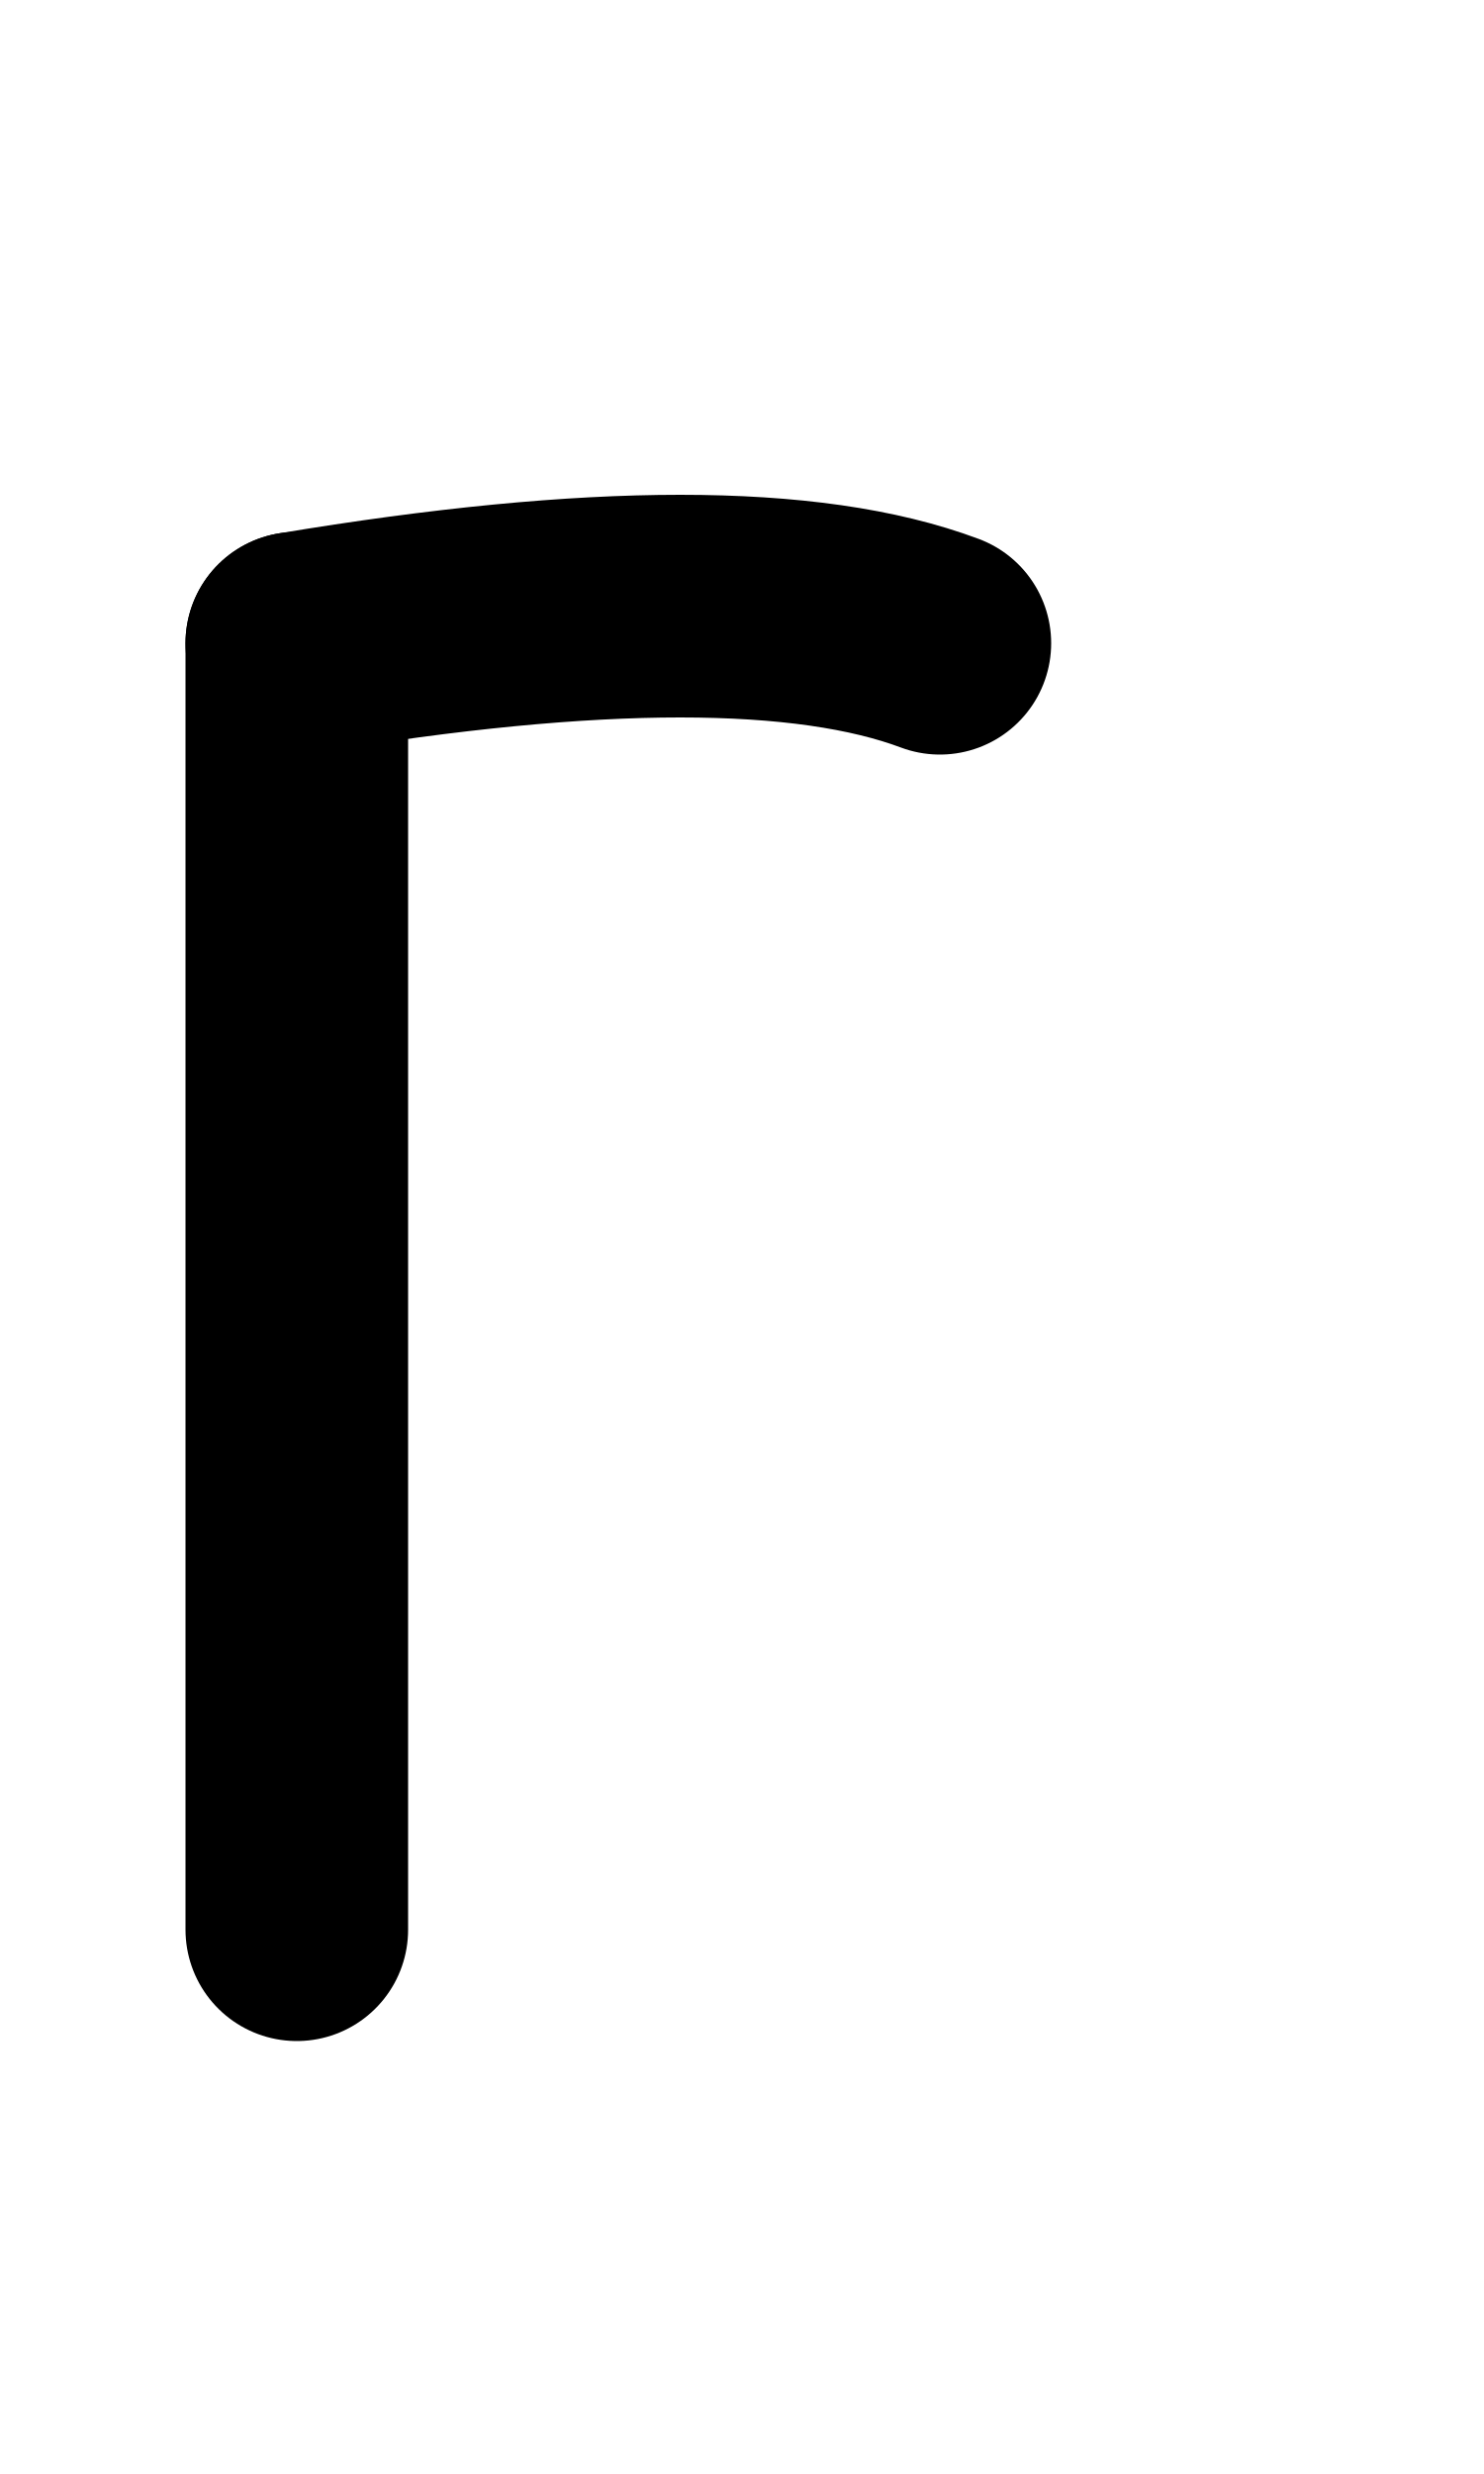
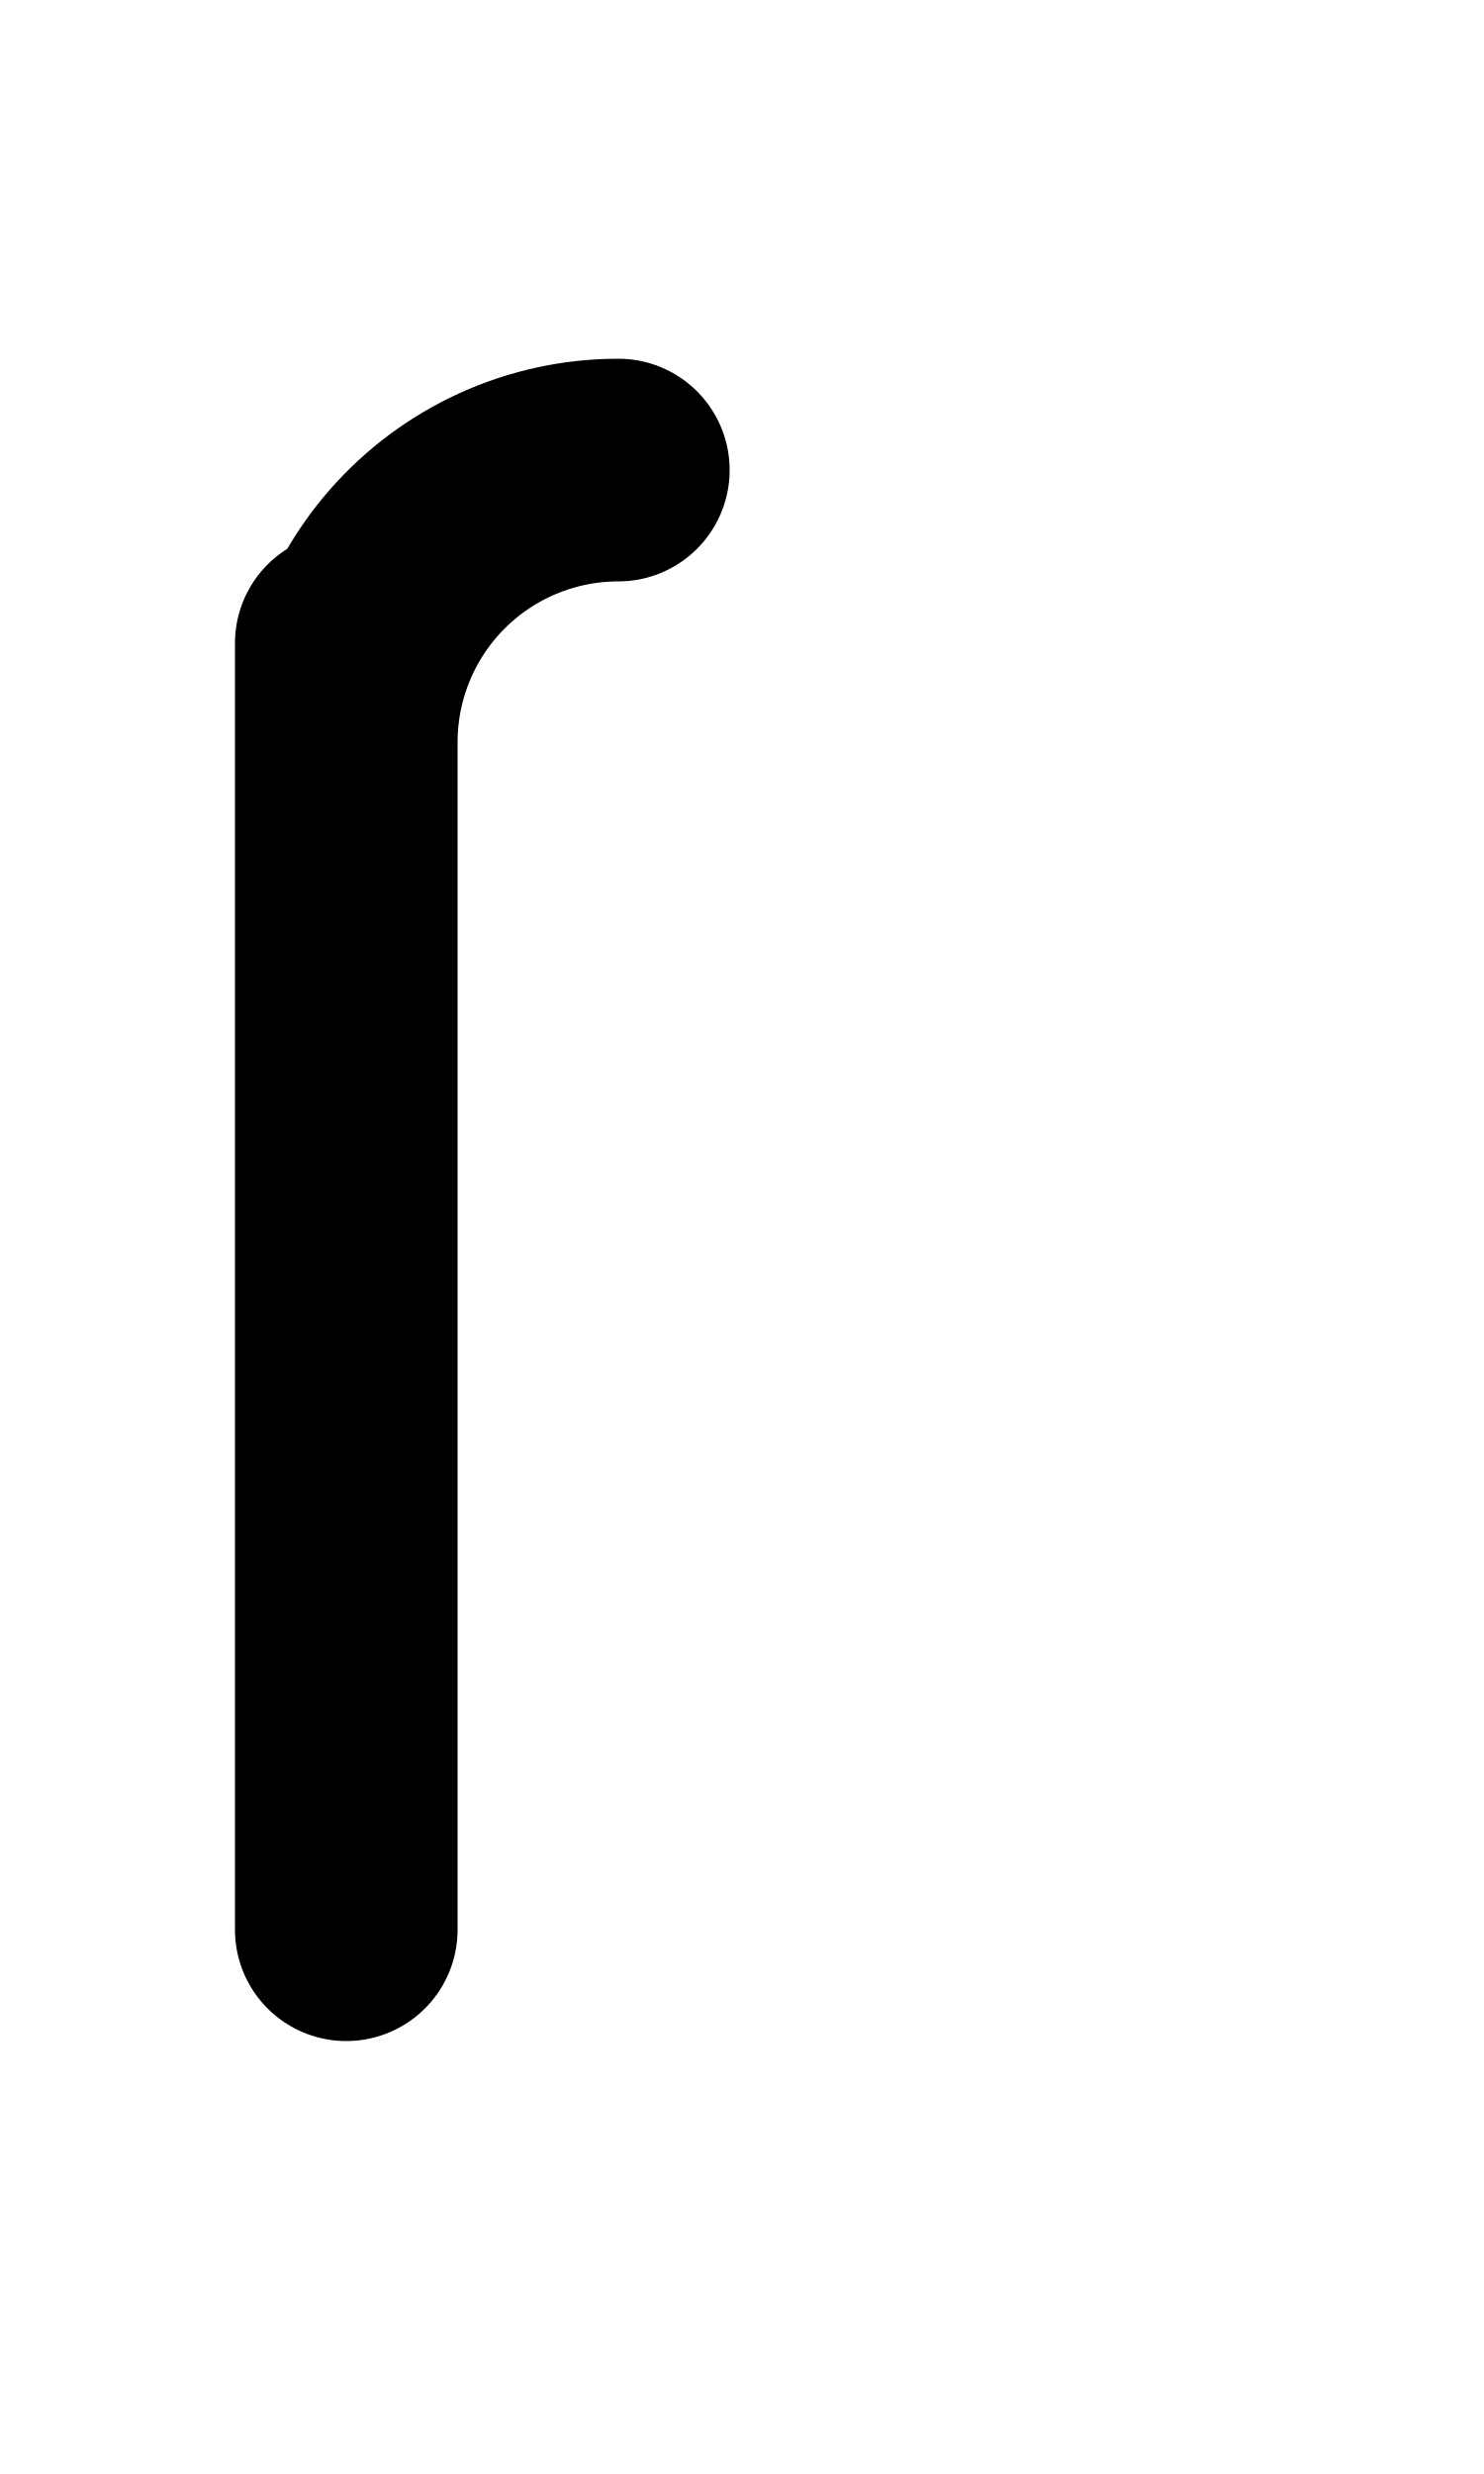
<svg xmlns="http://www.w3.org/2000/svg" viewBox="0 0 600.000 1000">
-   <path d="M 120.000 780.000 V 260.000" fill="none" stroke="black" stroke-width="90.000" stroke-linecap="round" stroke-linejoin="round" />
-   <path d="M 120.000 260.000 Q 300.000 230.000 380.000 260.000" fill="none" stroke="black" stroke-width="90.000" stroke-linecap="round" stroke-linejoin="round" />
+   <path d="M 185.096 296.541 L 185.211 294.814 L 185.372 293.091 L 185.579 291.373 L 185.831 289.662 L 186.129 287.957 L 186.473 286.261 L 186.861 284.575 L 187.294 282.899 L 187.771 281.236 L 188.293 279.586 L 188.858 277.951 L 189.467 276.331 L 190.118 274.728 L 190.812 273.143 L 191.548 271.577 L 192.326 270.031 L 193.144 268.506 L 194.002 267.004 L 194.901 265.525 L 195.838 264.070 L 196.814 262.641 L 197.827 261.238 L 198.877 259.863 L 199.964 258.517 L 201.086 257.199 L 202.243 255.912 L 203.433 254.657 L 204.657 253.433 L 205.912 252.243 L 207.199 251.086 L 208.517 249.964 L 209.863 248.877 L 211.238 247.827 L 212.641 246.814 L 214.070 245.838 L 215.525 244.901 L 217.004 244.002 L 218.506 243.144 L 220.031 242.326 L 221.577 241.548 L 223.143 240.812 L 224.728 240.118 L 226.331 239.467 L 227.951 238.858 L 229.586 238.293 L 231.236 237.771 L 232.899 237.294 L 234.575 236.861 L 236.261 236.473 L 237.957 236.129 L 239.662 235.831 L 241.373 235.579 L 243.091 235.372 L 244.814 235.211 L 246.541 235.096 L 248.270 235.027 L 250.599 234.996 L 252.071 234.952 L 253.541 234.860 L 255.007 234.721 L 256.467 234.533 L 257.921 234.297 L 259.366 234.015 L 260.801 233.685 L 262.224 233.308 L 263.635 232.885 L 265.031 232.416 L 266.410 231.901 L 267.773 231.342 L 269.116 230.738 L 270.438 230.091 L 271.739 229.401 L 273.017 228.668 L 274.270 227.894 L 275.497 227.080 L 276.696 226.226 L 277.867 225.333 L 279.008 224.402 L 280.118 223.435 L 281.196 222.431 L 282.241 221.393 L 283.250 220.322 L 284.225 219.218 L 285.162 218.082 L 286.062 216.917 L 286.924 215.722 L 287.746 214.500 L 288.527 213.252 L 289.267 211.979 L 289.965 210.683 L 290.621 209.364 L 291.232 208.025 L 291.800 206.666 L 292.323 205.289 L 292.801 203.896 L 293.232 202.488 L 293.618 201.067 L 293.957 199.634 L 294.248 198.191 L 294.493 196.739 L 294.689 195.279 L 294.838 193.814 L 294.939 192.345 L 294.992 190.874 L 294.996 189.401 L 294.952 187.929 L 294.860 186.459 L 294.721 184.993 L 294.533 183.533 L 294.297 182.079 L 294.015 180.634 L 293.685 179.199 L 293.308 177.776 L 292.885 176.365 L 292.416 174.969 L 291.901 173.590 L 291.342 172.227 L 290.738 170.884 L 290.091 169.562 L 289.401 168.261 L 288.668 166.983 L 287.894 165.730 L 287.080 164.503 L 286.226 163.304 L 285.333 162.133 L 284.402 160.992 L 283.435 159.882 L 282.431 158.804 L 281.393 157.759 L 280.322 156.750 L 279.218 155.775 L 278.082 154.838 L 276.917 153.938 L 275.722 153.076 L 274.500 152.254 L 273.252 151.473 L 271.979 150.733 L 270.683 150.035 L 269.364 149.379 L 268.025 148.768 L 266.666 148.200 L 265.289 147.677 L 263.896 147.199 L 262.488 146.768 L 261.067 146.382 L 259.634 146.043 L 258.191 145.752 L 256.739 145.507 L 255.279 145.311 L 253.814 145.162 L 252.345 145.061 L 250.874 145.008 L 249.401 145.004 L 246.473 145.043 L 245.275 145.075 L 242.349 145.192 L 241.153 145.256 L 238.231 145.450 L 237.036 145.546 L 234.121 145.818 L 232.929 145.946 L 230.022 146.296 L 228.834 146.455 L 225.937 146.882 L 224.754 147.073 L 221.870 147.577 L 220.692 147.799 L 217.822 148.380 L 216.651 148.633 L 213.797 149.290 L 212.633 149.574 L 209.798 150.307 L 208.642 150.622 L 205.827 151.430 L 204.680 151.776 L 201.888 152.659 L 200.751 153.035 L 197.983 153.992 L 196.856 154.398 L 194.114 155.428 L 192.999 155.865 L 190.286 156.967 L 189.182 157.433 L 186.499 158.608 L 185.408 159.103 L 182.758 160.348 L 181.680 160.872 L 179.064 162.188 L 178.001 162.740 L 175.421 164.125 L 174.373 164.705 L 171.830 166.158 L 170.798 166.767 L 168.295 168.287 L 167.279 168.922 L 164.817 170.509 L 163.819 171.171 L 161.400 172.822 L 160.420 173.511 L 158.046 175.226 L 157.085 175.940 L 154.757 177.718 L 153.815 178.458 L 151.536 180.296 L 150.614 181.061 L 148.384 182.960 L 147.483 183.749 L 145.305 185.707 L 144.424 186.519 L 142.299 188.534 L 141.441 189.370 L 139.370 191.441 L 138.534 192.299 L 136.519 194.424 L 135.707 195.305 L 133.749 197.483 L 132.960 198.384 L 131.061 200.614 L 130.296 201.536 L 128.458 203.815 L 127.718 204.757 L 125.940 207.085 L 125.226 208.046 L 123.511 210.420 L 122.822 211.400 L 121.171 213.819 L 120.509 214.817 L 118.922 217.279 L 118.287 218.295 L 116.767 220.798 L 116.158 221.830 L 116.152 221.840 L 114.999 222.584 L 113.789 223.422 L 112.606 224.299 L 111.452 225.215 L 110.329 226.167 L 109.238 227.156 L 108.180 228.180 L 107.156 229.238 L 106.167 230.329 L 105.215 231.452 L 104.299 232.606 L 103.422 233.789 L 102.584 234.999 L 101.786 236.237 L 101.029 237.500 L 100.314 238.787 L 99.641 240.097 L 99.011 241.428 L 98.425 242.779 L 97.884 244.149 L 97.388 245.535 L 96.938 246.937 L 96.533 248.353 L 96.176 249.782 L 95.865 251.221 L 95.601 252.670 L 95.385 254.126 L 95.217 255.589 L 95.096 257.057 L 95.024 258.528 L 95.000 260.000 L 95.000 780.000 L 95.024 781.472 L 95.096 782.943 L 95.217 784.411 L 95.385 785.874 L 95.601 787.330 L 95.865 788.779 L 96.176 790.218 L 96.533 791.647 L 96.938 793.063 L 97.388 794.465 L 97.884 795.851 L 98.425 797.221 L 99.011 798.572 L 99.641 799.903 L 100.314 801.213 L 101.029 802.500 L 101.786 803.763 L 102.584 805.001 L 103.422 806.211 L 104.299 807.394 L 105.215 808.548 L 106.167 809.671 L 107.156 810.762 L 108.180 811.820 L 109.238 812.844 L 110.329 813.833 L 111.452 814.785 L 112.606 815.701 L 113.789 816.578 L 114.999 817.416 L 116.237 818.214 L 117.500 818.971 L 118.787 819.686 L 120.097 820.359 L 121.428 820.989 L 122.779 821.575 L 124.149 822.116 L 125.535 822.612 L 126.937 823.062 L 128.353 823.467 L 129.782 823.824 L 131.221 824.135 L 132.670 824.399 L 134.126 824.615 L 135.589 824.783 L 137.057 824.904 L 138.528 824.976 L 140.000 825.000 L 141.472 824.976 L 142.943 824.904 L 144.411 824.783 L 145.874 824.615 L 147.330 824.399 L 148.779 824.135 L 150.218 823.824 L 151.647 823.467 L 153.063 823.062 L 154.465 822.612 L 155.851 822.116 L 157.221 821.575 L 158.572 820.989 L 159.903 820.359 L 161.213 819.686 L 162.500 818.971 L 163.763 818.214 L 165.001 817.416 L 166.211 816.578 L 167.394 815.701 L 168.548 814.785 L 169.671 813.833 L 170.762 812.844 L 171.820 811.820 L 172.844 810.762 L 173.833 809.671 L 174.785 808.548 L 175.701 807.394 L 176.578 806.211 L 177.416 805.001 L 178.214 803.763 L 178.971 802.500 L 179.686 801.213 L 180.359 799.903 L 180.989 798.572 L 181.575 797.221 L 182.116 795.851 L 182.612 794.465 L 183.062 793.063 L 183.467 791.647 L 183.824 790.218 L 184.135 788.779 L 184.399 787.330 L 184.615 785.874 L 184.783 784.411 L 184.904 782.943 L 184.976 781.472 L 185.000 780.000 L 185.000 300.300 L 185.027 298.270 L 185.096 296.541 Z" fill="black" fill-rule="evenodd" />
</svg>
